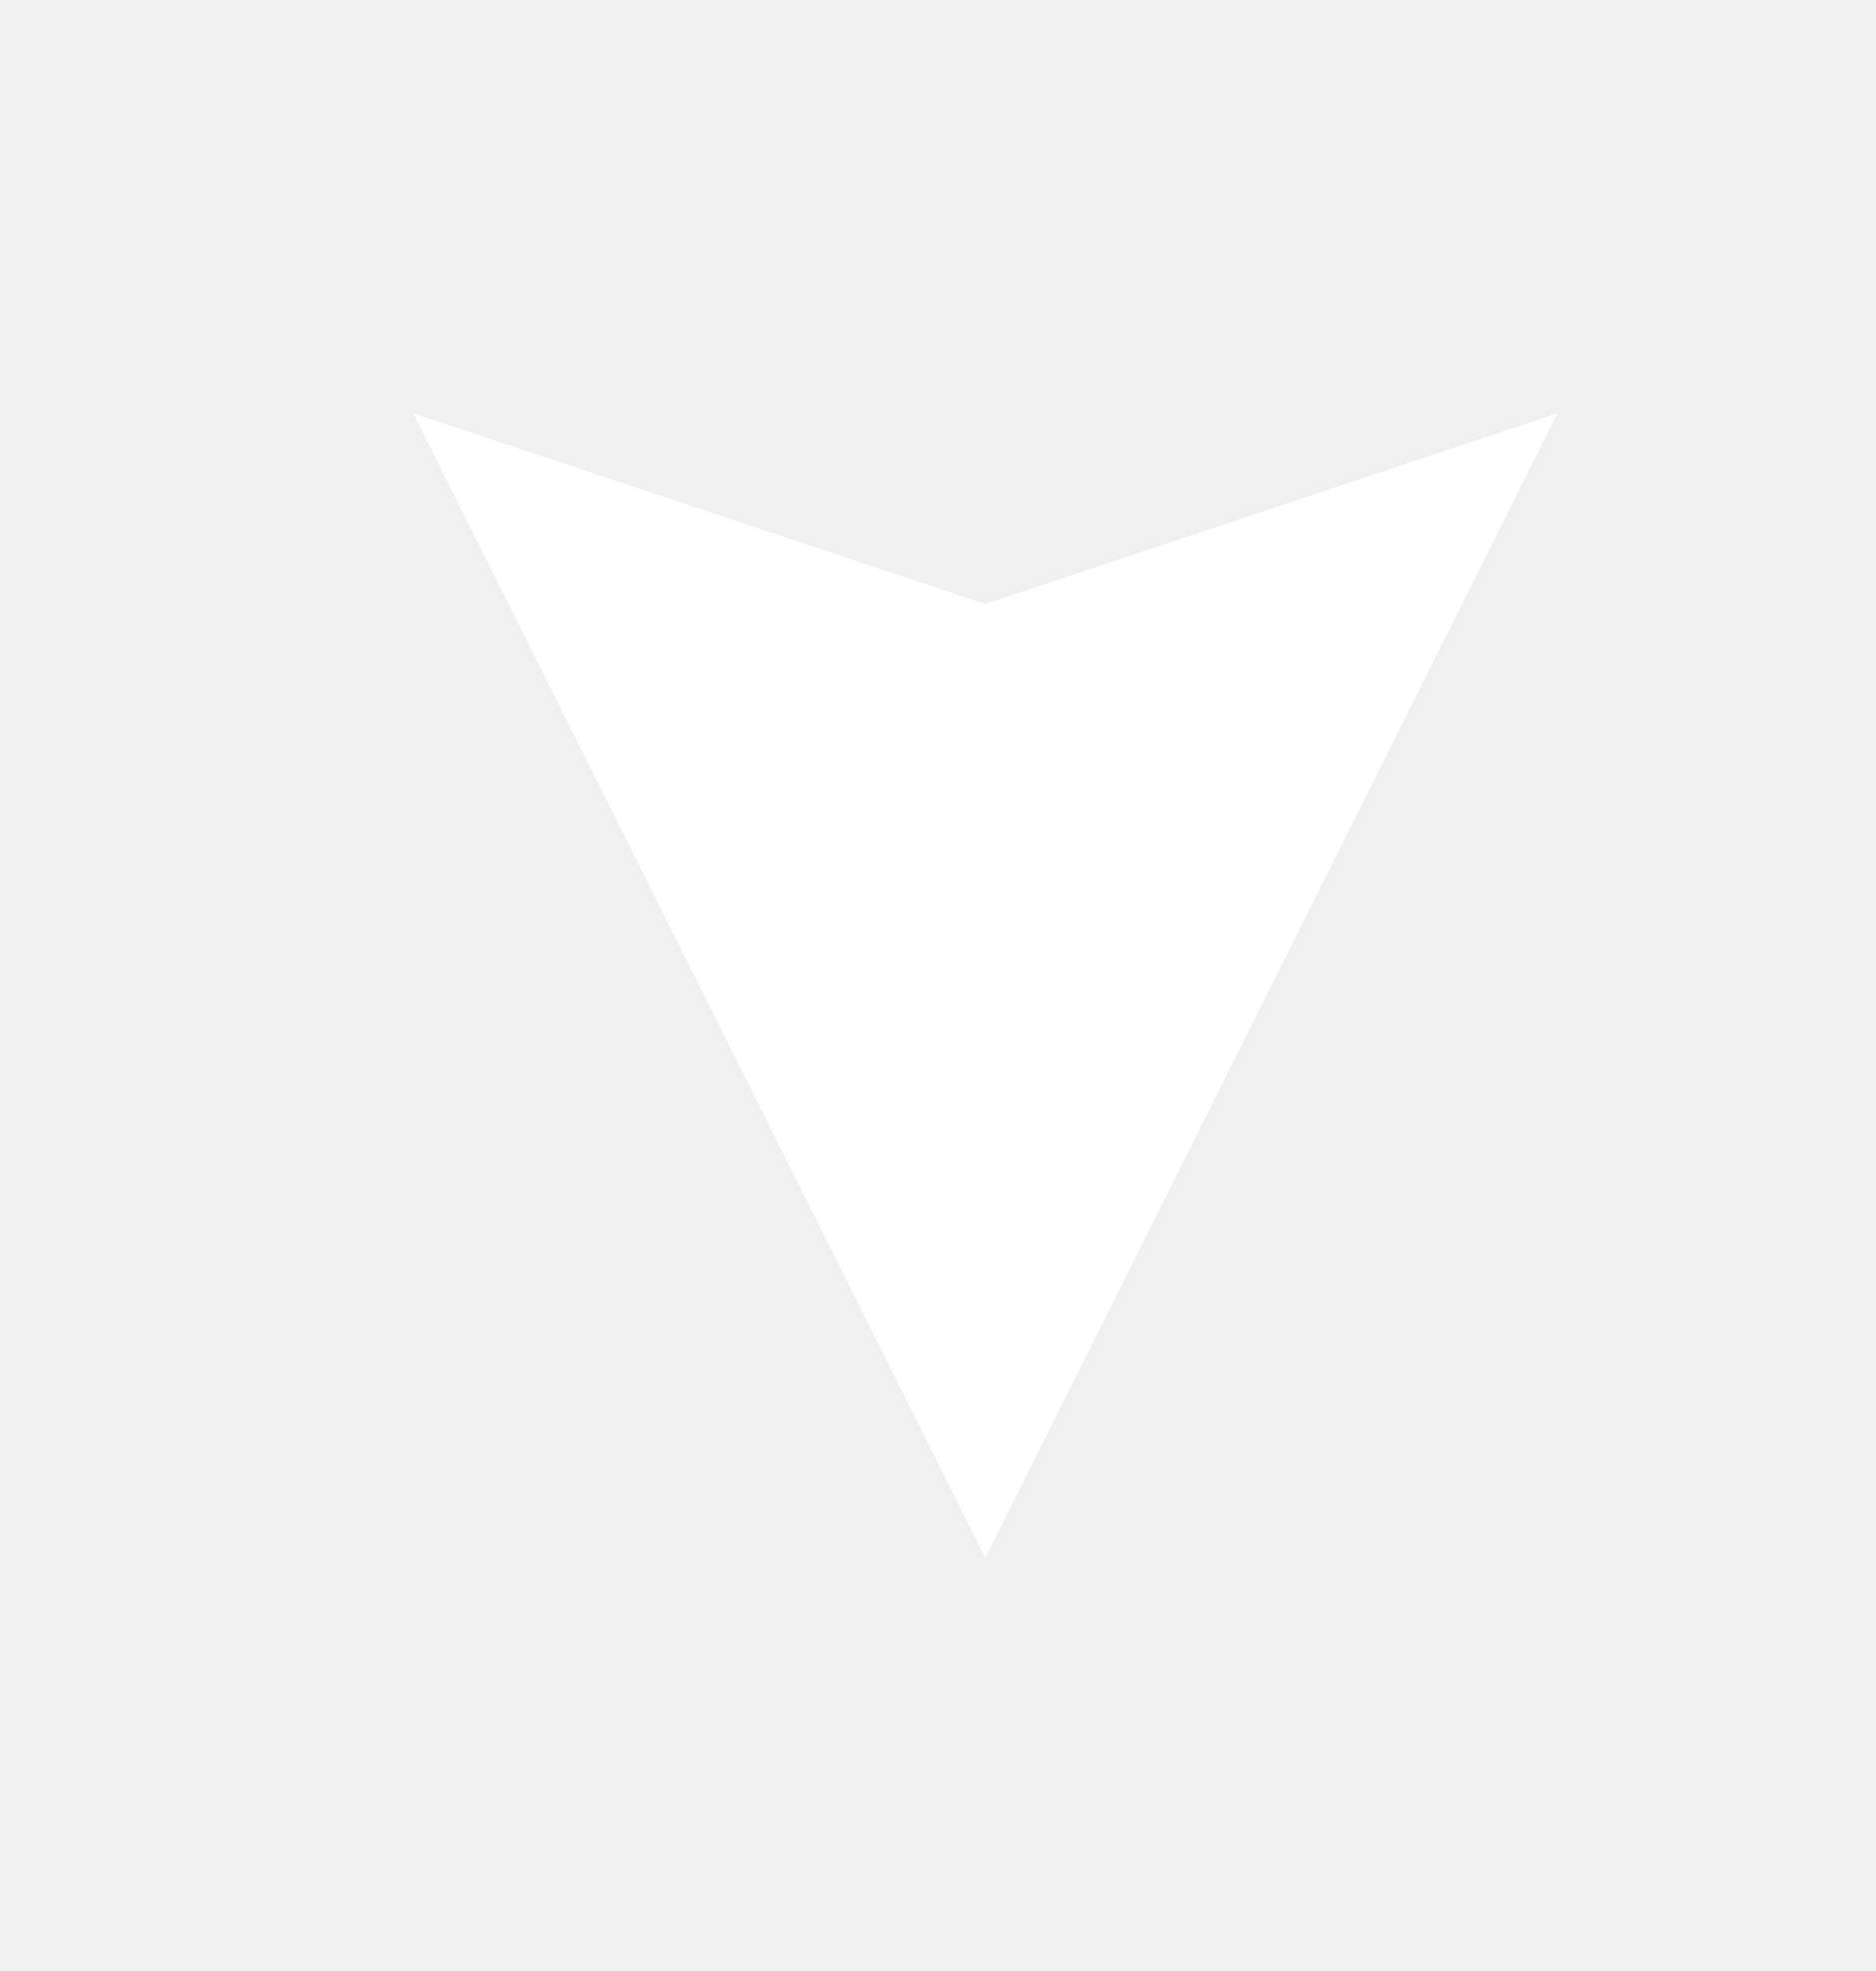
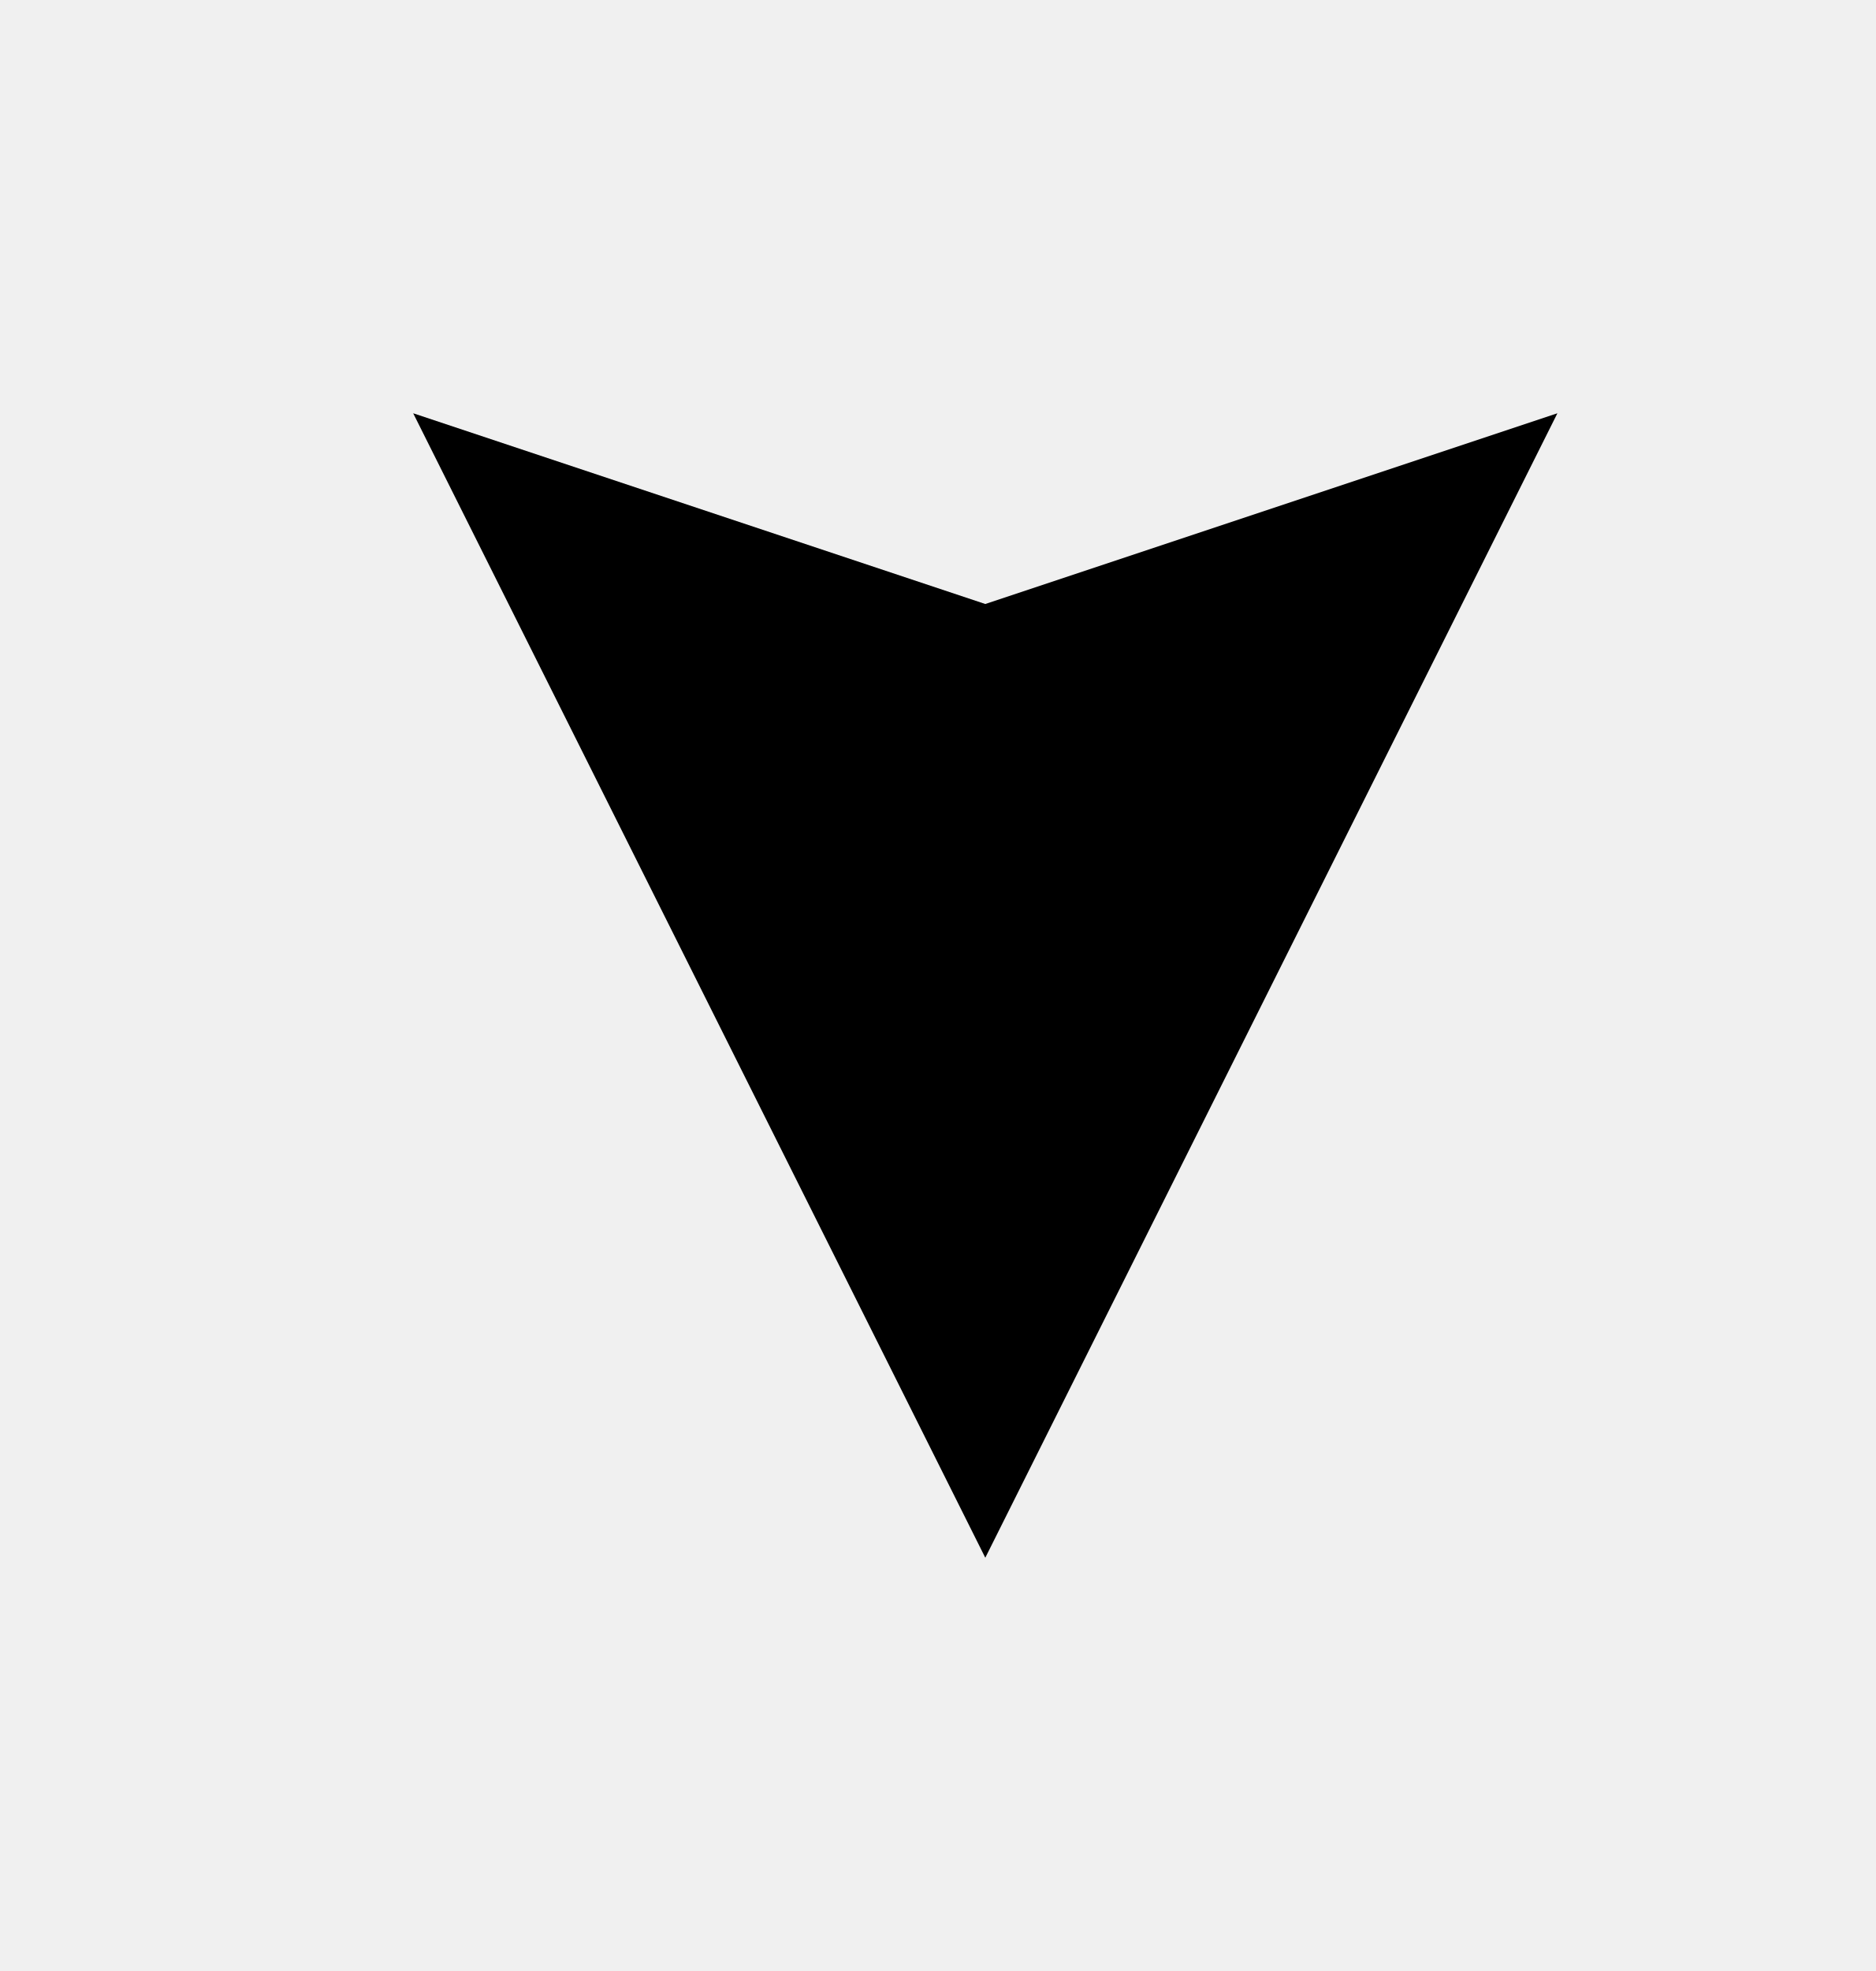
<svg xmlns="http://www.w3.org/2000/svg" baseProfile="full" version="1.1" width="295px" height="310px">
-   <path d="M65,65 L65,65 L155,245 L245,65 L155,95 Z " style="stroke:none; fill: white" />
+   <path d="M65,65 L65,65 L155,245 L245,65 L155,95 Z " style="stroke:none; fill: black" />
</svg>
